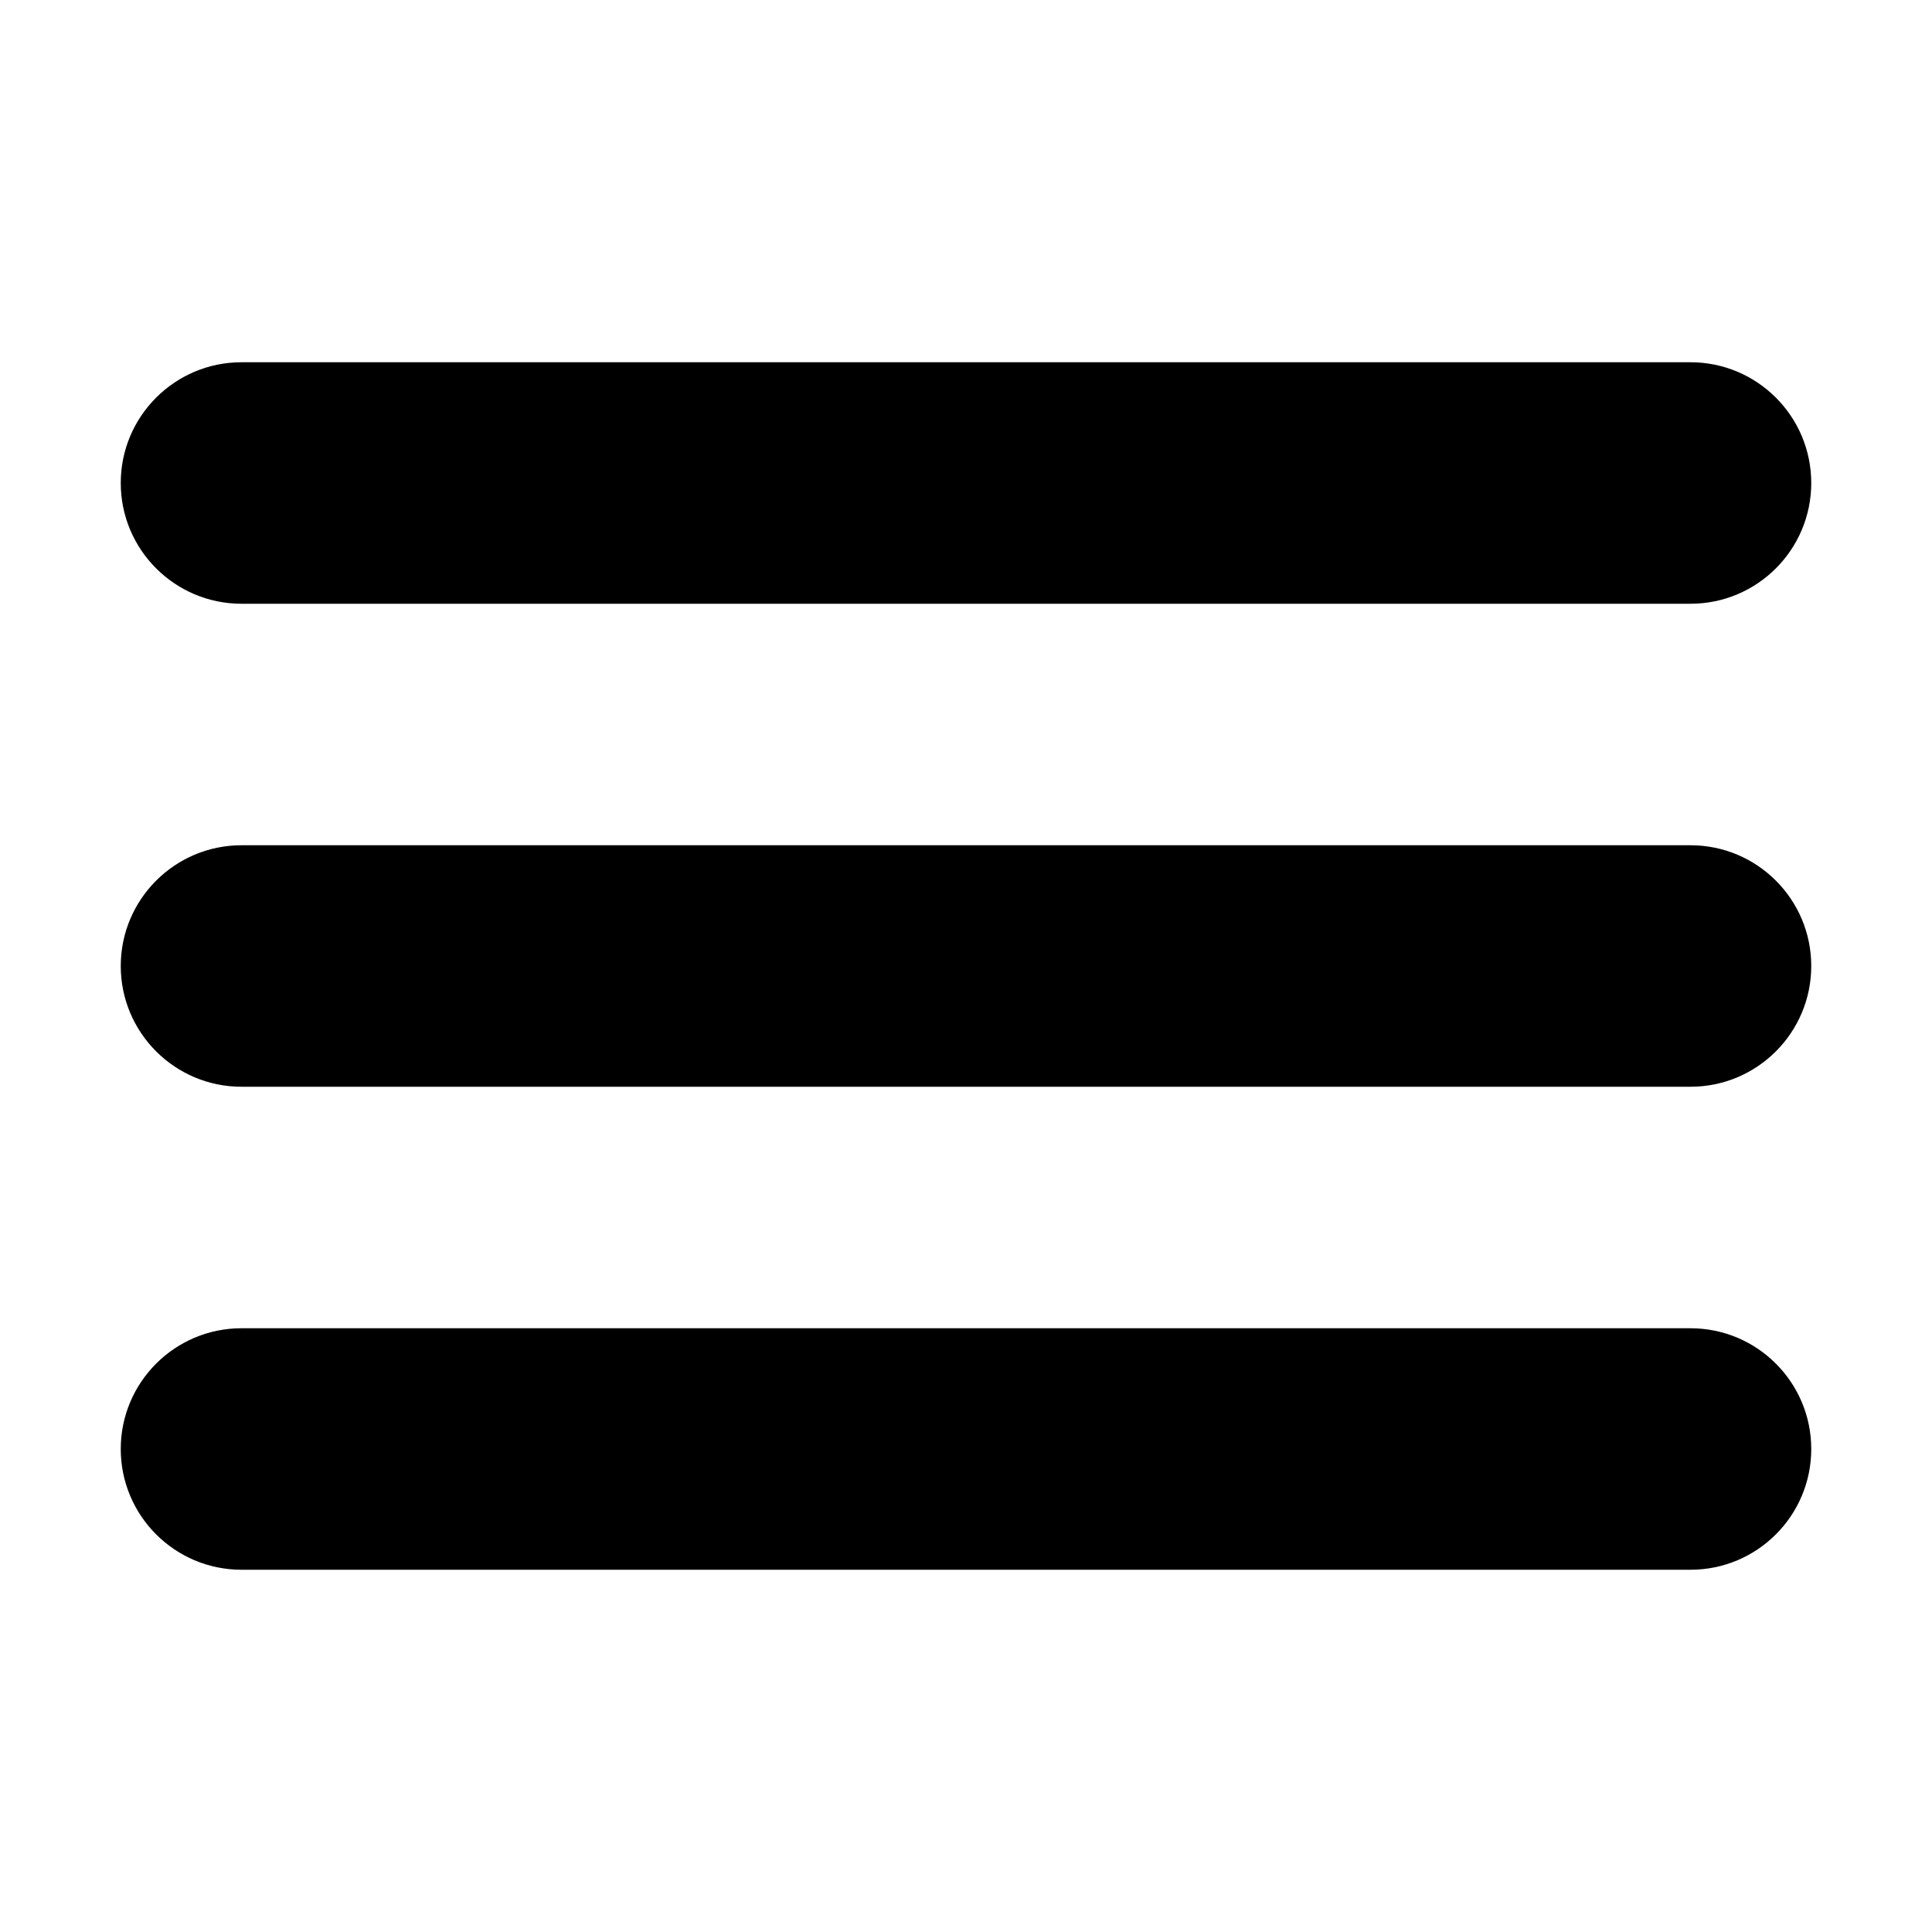
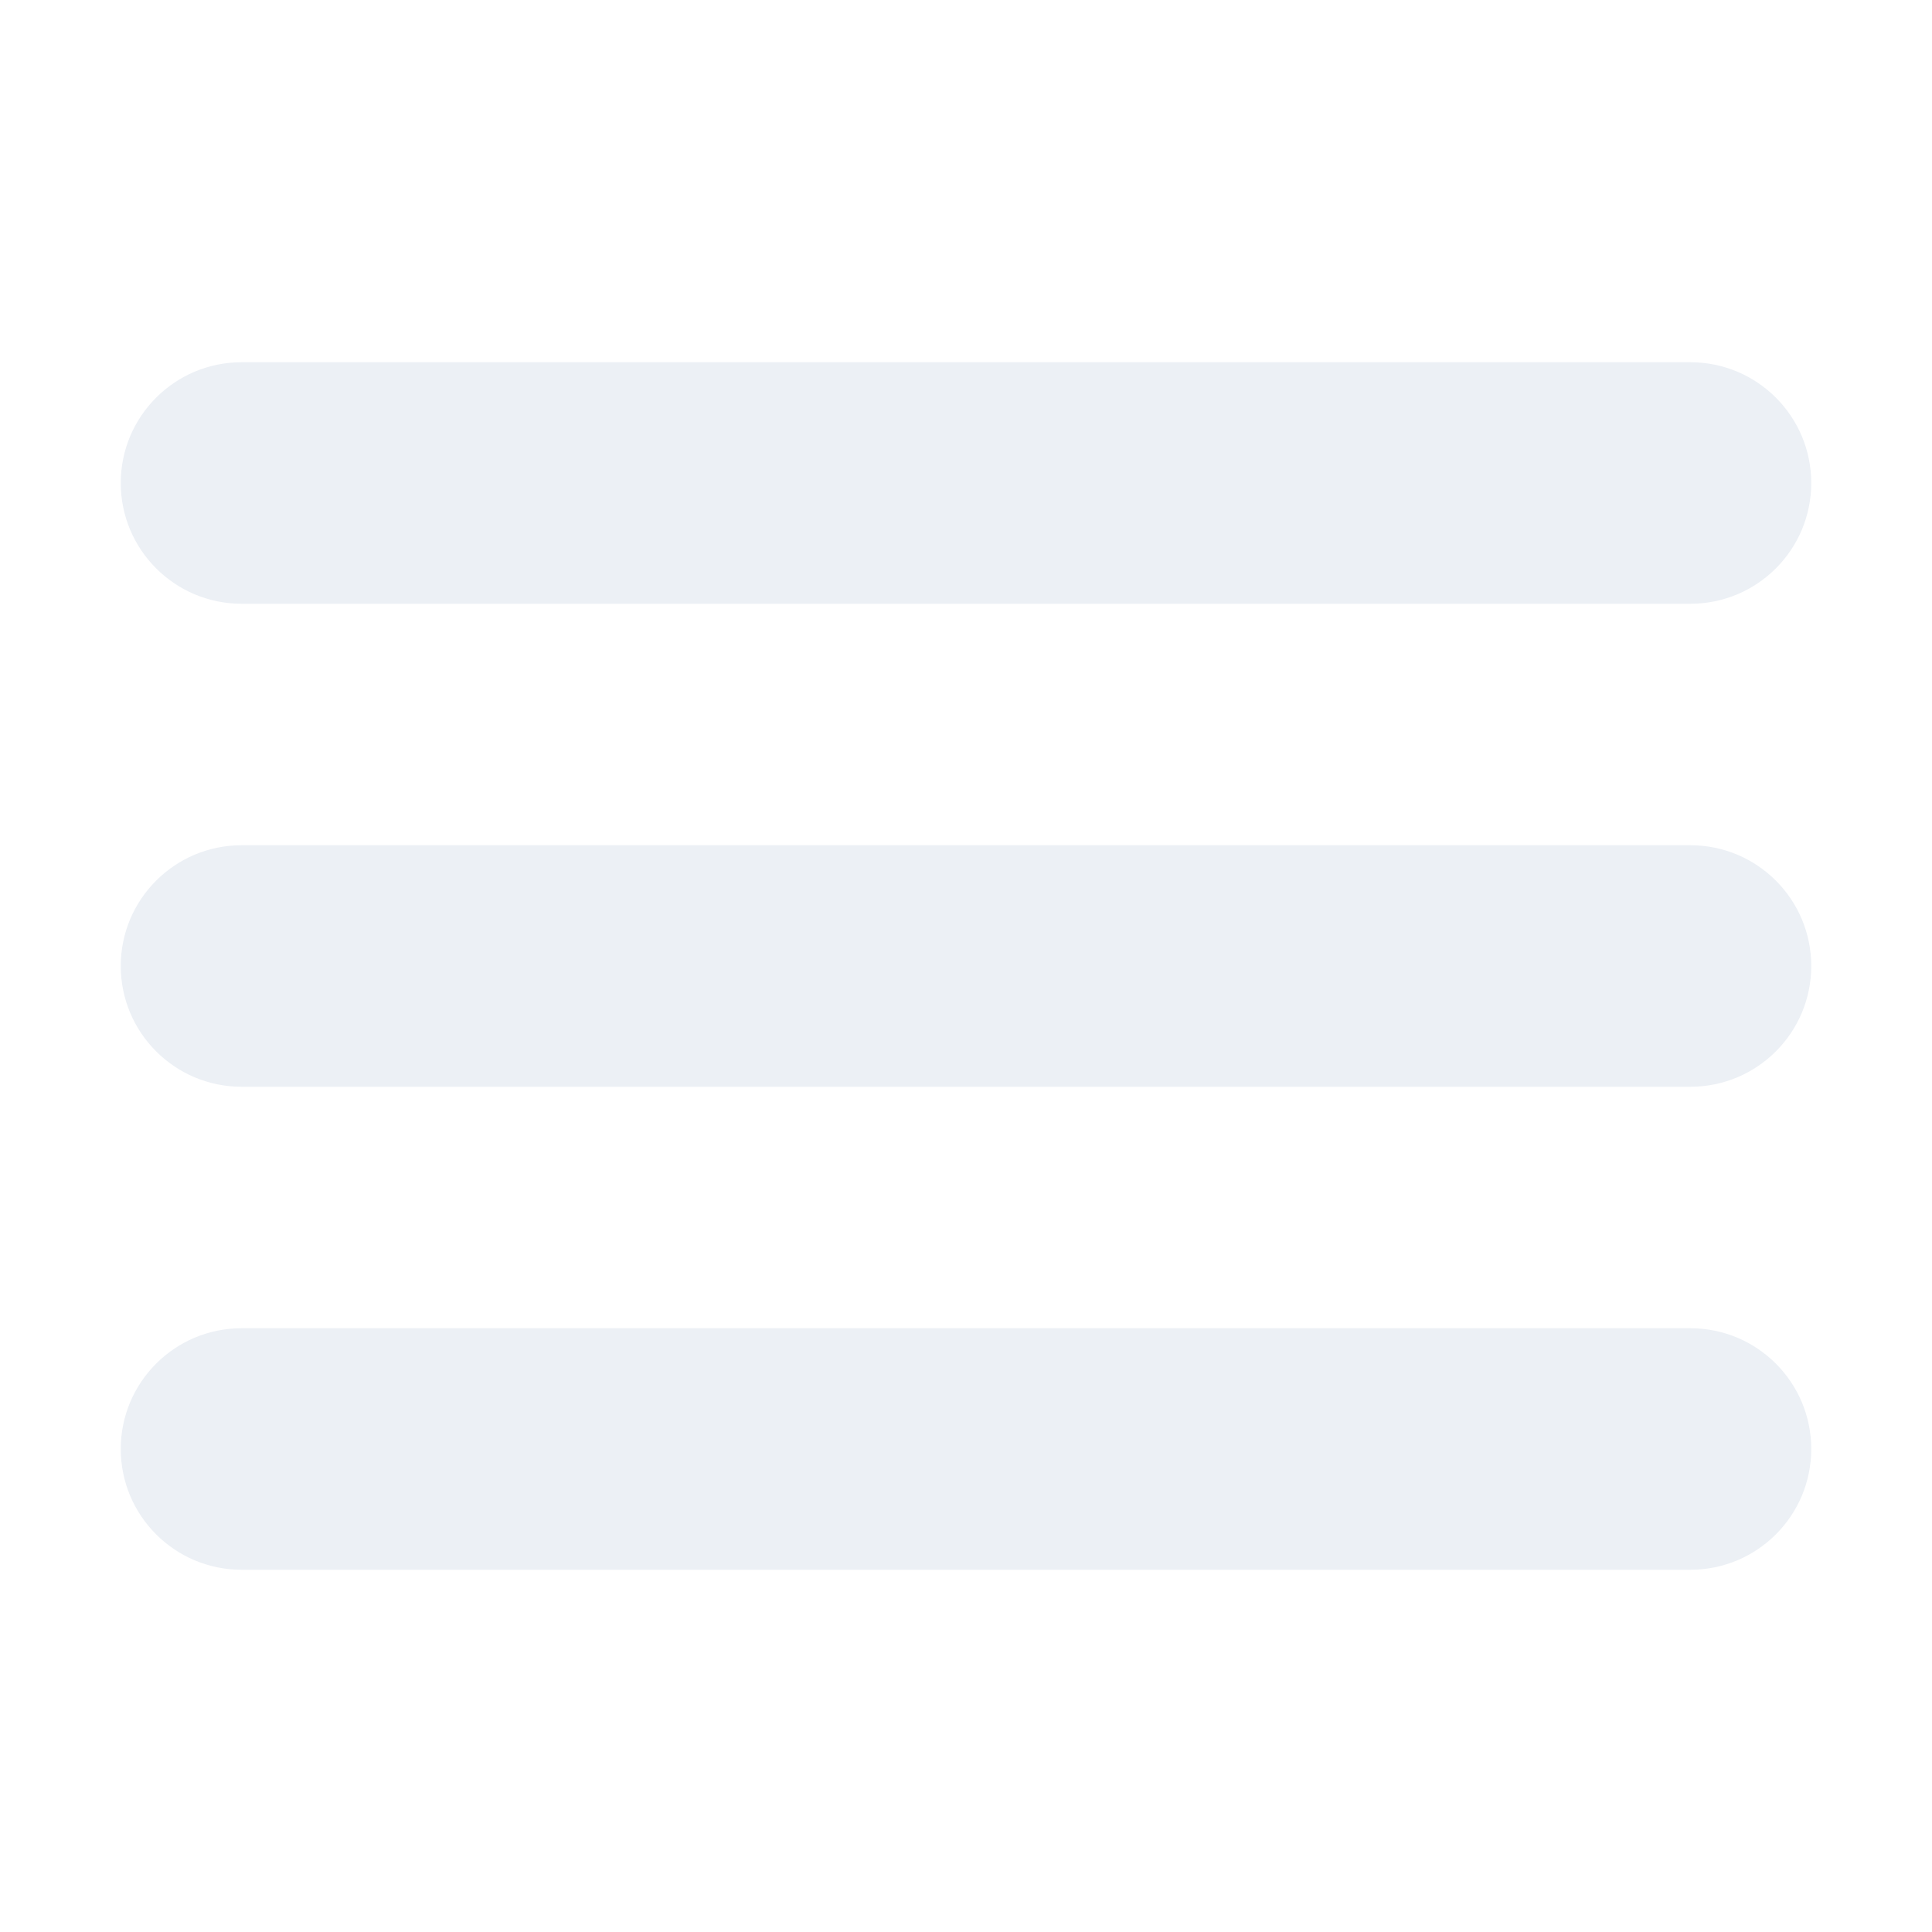
<svg xmlns="http://www.w3.org/2000/svg" height="32px" id="Layer_1" style="enable-background:new 0 0 32 32;" version="1.1" viewBox="0 0 32 32" width="32px" xml:space="preserve">
-   <path d="M4,10h24c1.104,0,2-0.896,2-2s-0.896-2-2-2H4C2.896,6,2,6.896,2,8S2.896,10,4,10z M28,14H4c-1.104,0-2,0.896-2,2  s0.896,2,2,2h24c1.104,0,2-0.896,2-2S29.104,14,28,14z M28,22H4c-1.104,0-2,0.896-2,2s0.896,2,2,2h24c1.104,0,2-0.896,2-2  S29.104,22,28,22z" />
+   <path fill="#ecf0f5" d="M4,10h24c1.104,0,2-0.896,2-2s-0.896-2-2-2H4C2.896,6,2,6.896,2,8S2.896,10,4,10z M28,14H4c-1.104,0-2,0.896-2,2  s0.896,2,2,2h24c1.104,0,2-0.896,2-2S29.104,14,28,14z M28,22H4c-1.104,0-2,0.896-2,2s0.896,2,2,2h24c1.104,0,2-0.896,2-2  S29.104,22,28,22z" />
</svg>
